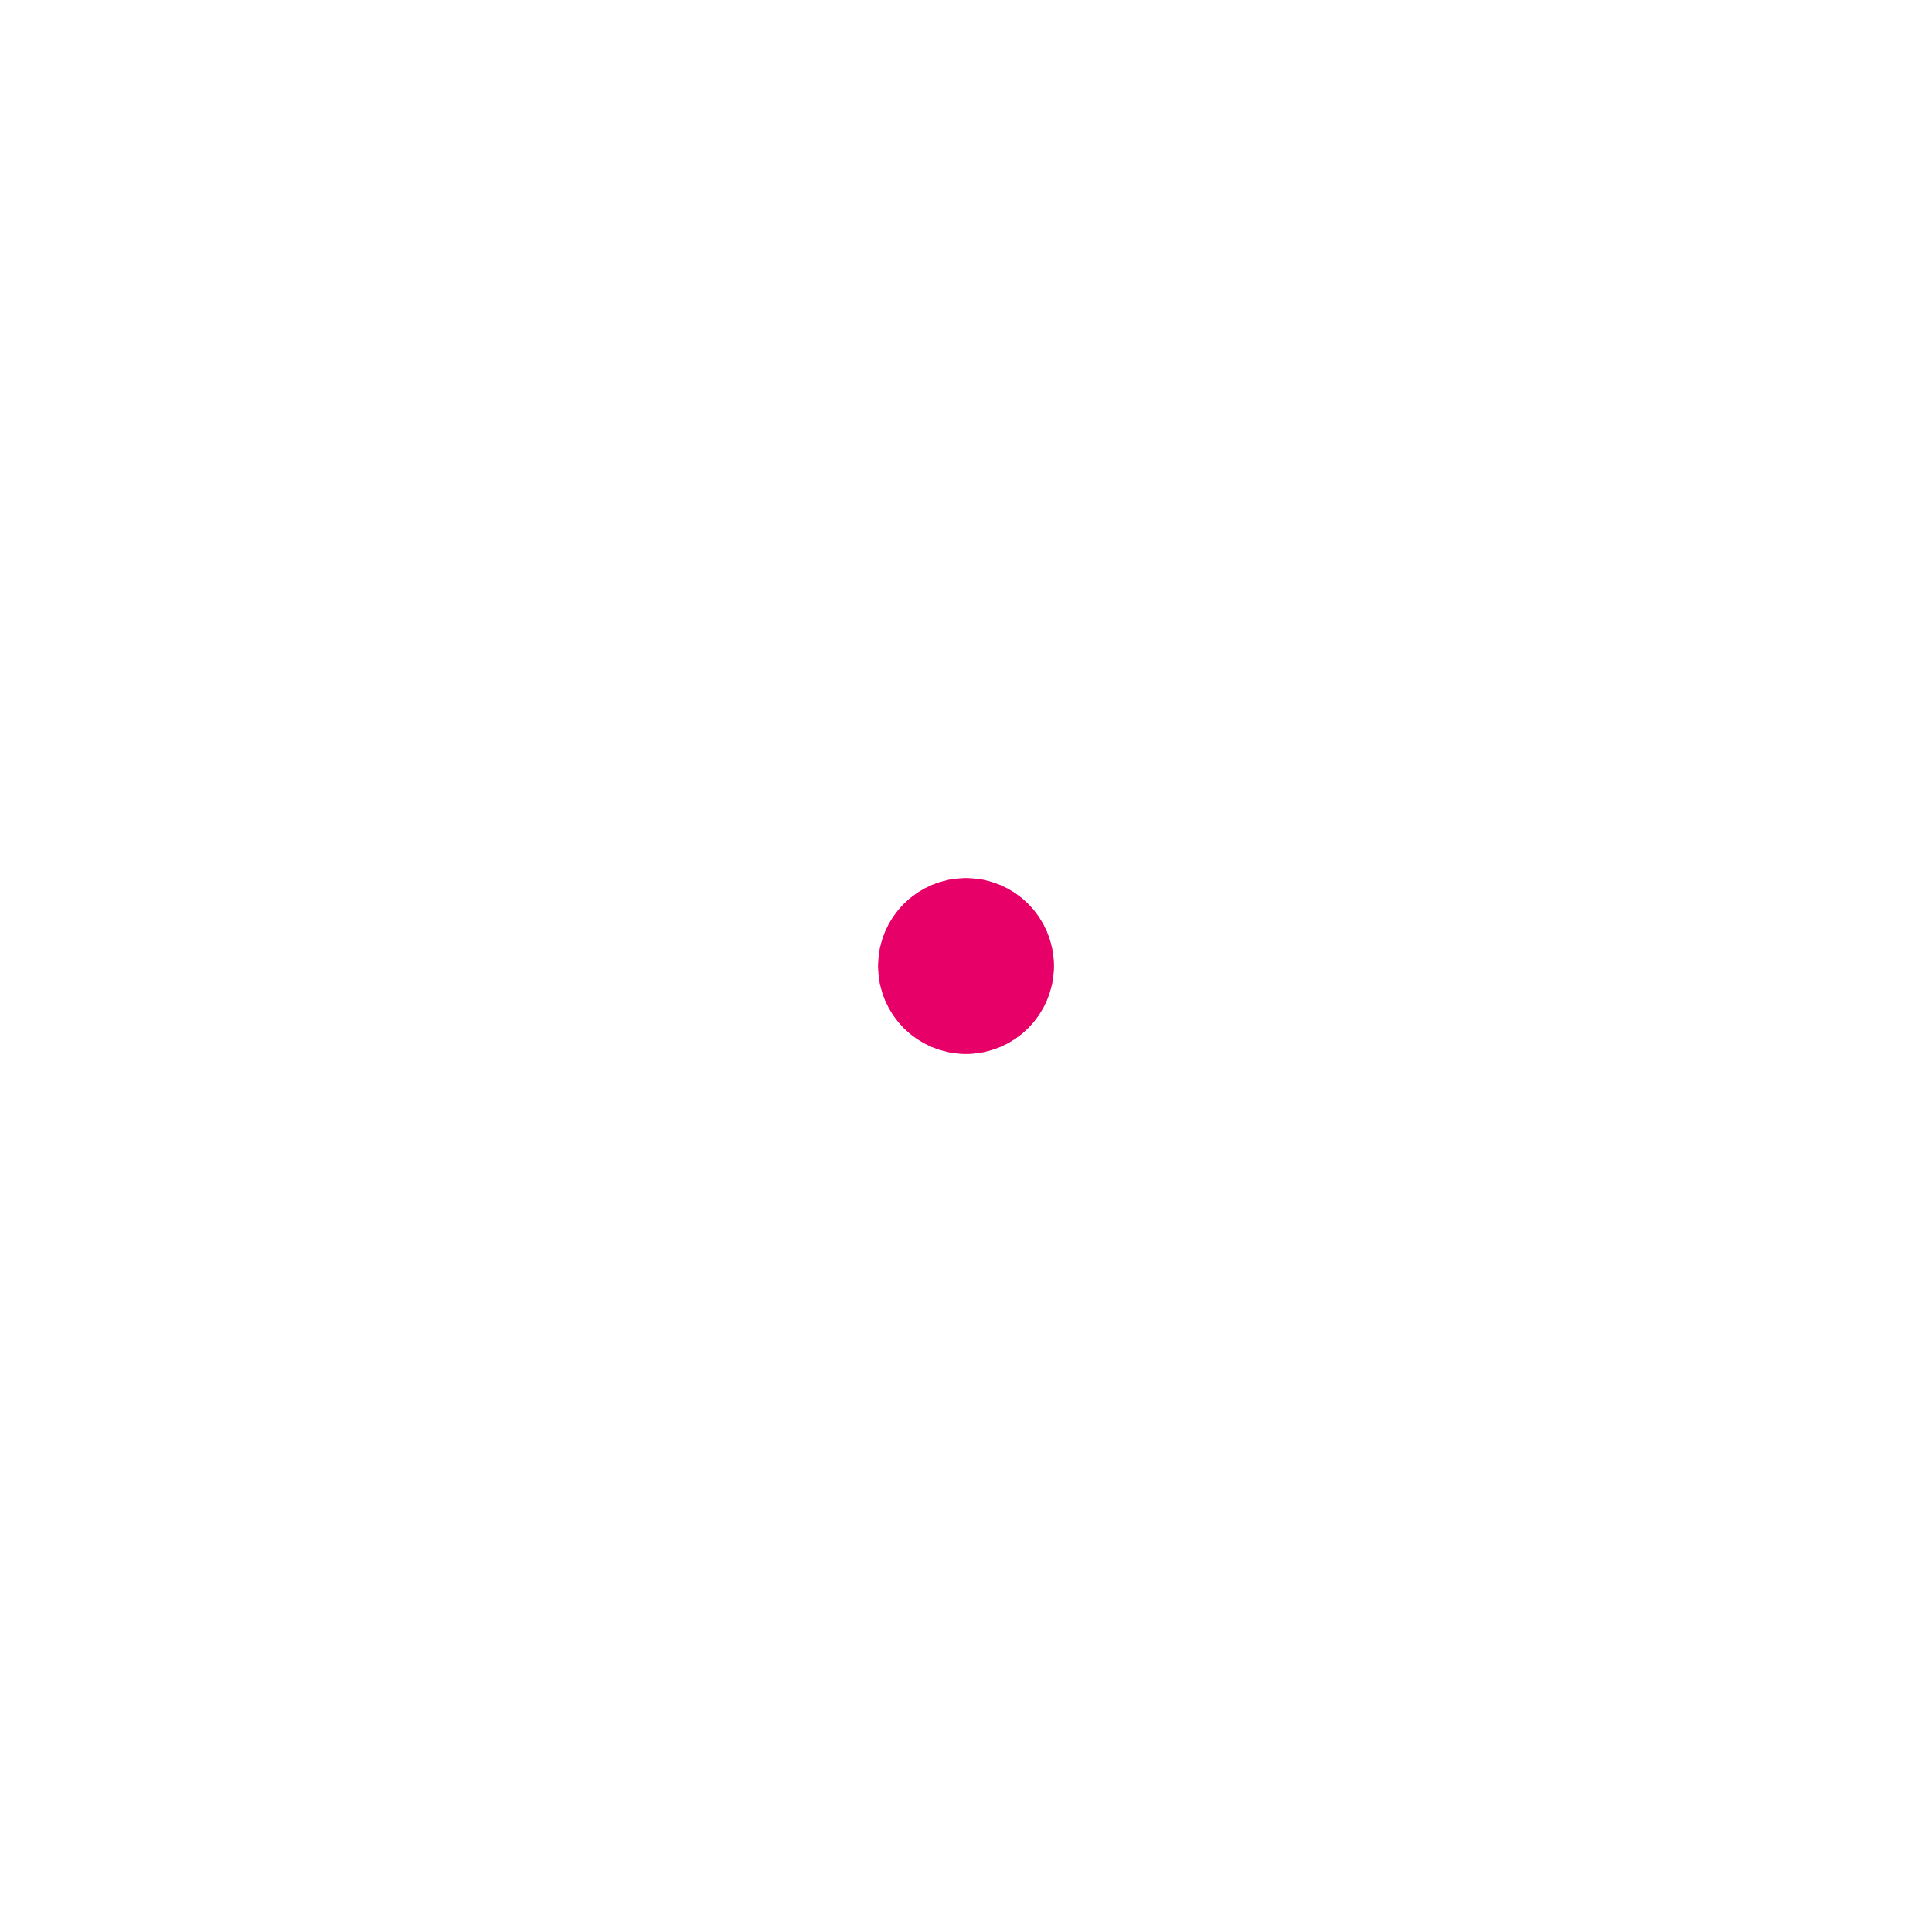
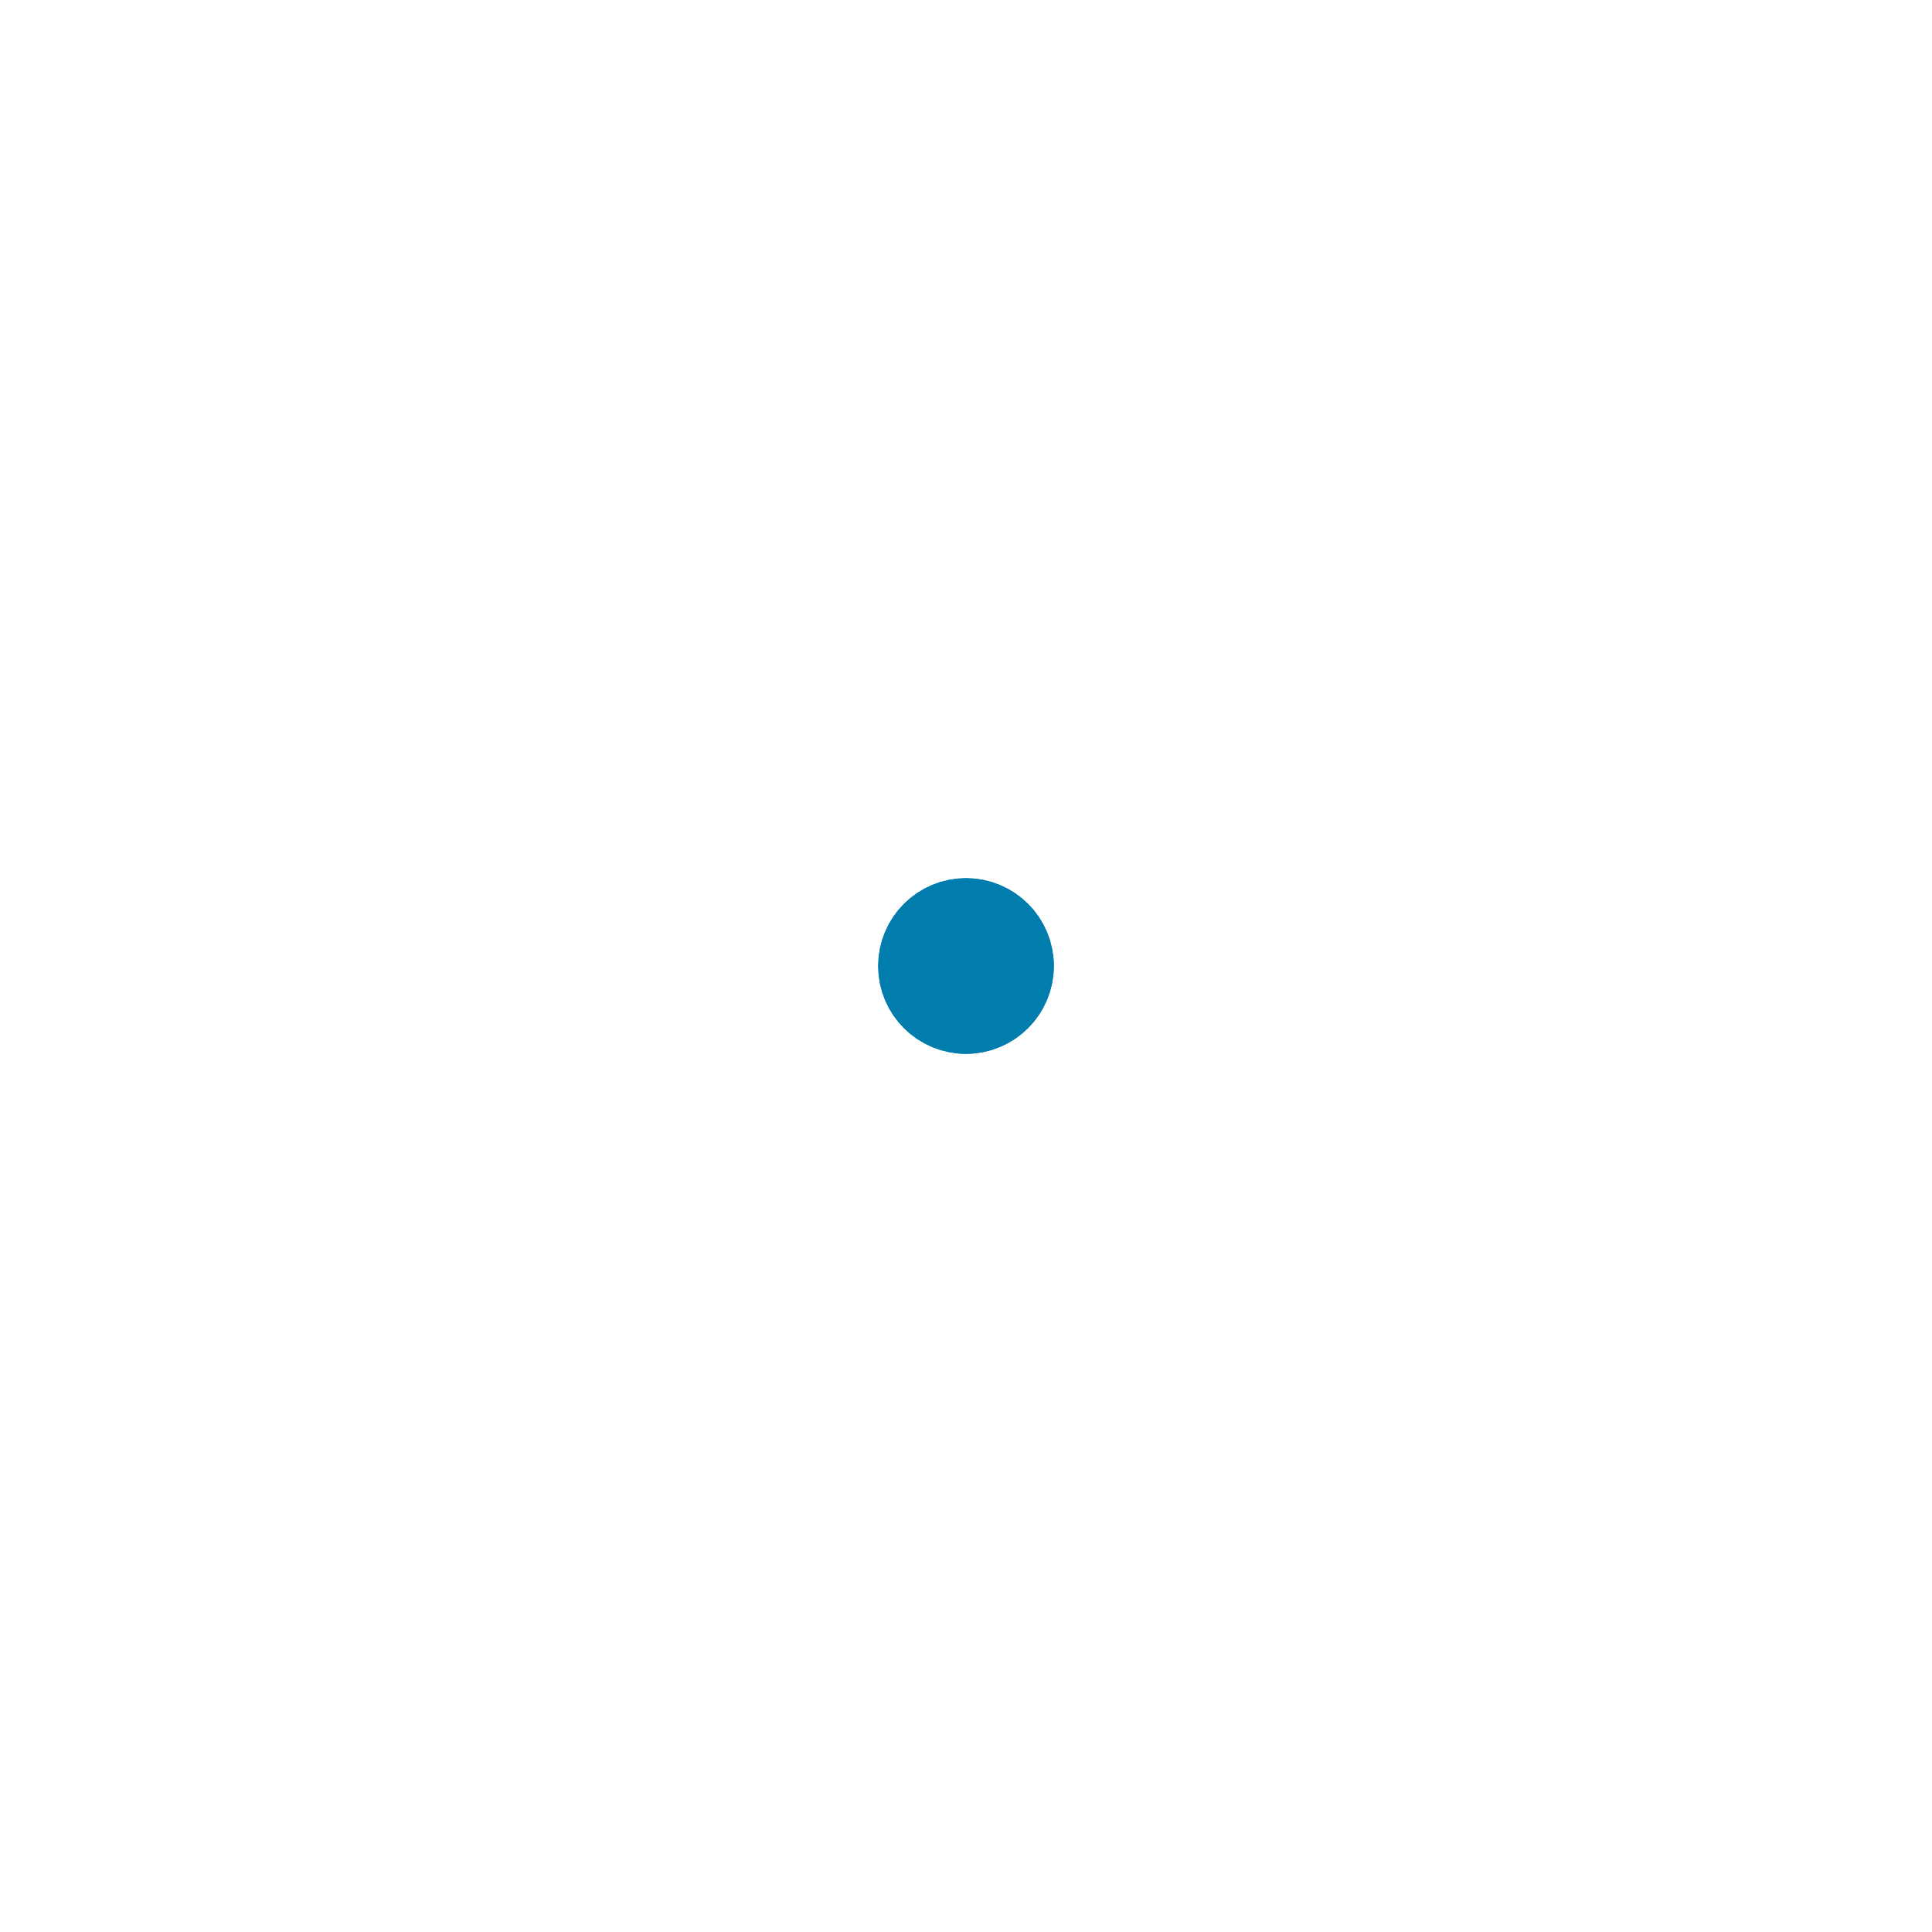
- <svg xmlns="http://www.w3.org/2000/svg" width="44" height="44" stroke="#e80069">
+ <svg xmlns="http://www.w3.org/2000/svg" width="44" height="44" stroke="#007cad">
  <g fill="none" fill-rule="evenodd" stroke-width="2">
    <circle cx="22" cy="22" r="1">
      <animate attributeName="r" begin="0s" calcMode="spline" dur="1.8s" keySplines="0.165, 0.84, 0.44, 1" keyTimes="0; 1" repeatCount="indefinite" values="1; 20" />
      <animate attributeName="stroke-opacity" begin="0s" calcMode="spline" dur="1.8s" keySplines="0.3, 0.61, 0.355, 1" keyTimes="0; 1" repeatCount="indefinite" values="1; 0" />
    </circle>
    <circle cx="22" cy="22" r="1">
      <animate attributeName="r" begin="-0.9s" calcMode="spline" dur="1.8s" keySplines="0.165, 0.84, 0.44, 1" keyTimes="0; 1" repeatCount="indefinite" values="1; 20" />
      <animate attributeName="stroke-opacity" begin="-0.9s" calcMode="spline" dur="1.8s" keySplines="0.3, 0.61, 0.355, 1" keyTimes="0; 1" repeatCount="indefinite" values="1; 0" />
    </circle>
  </g>
</svg>
